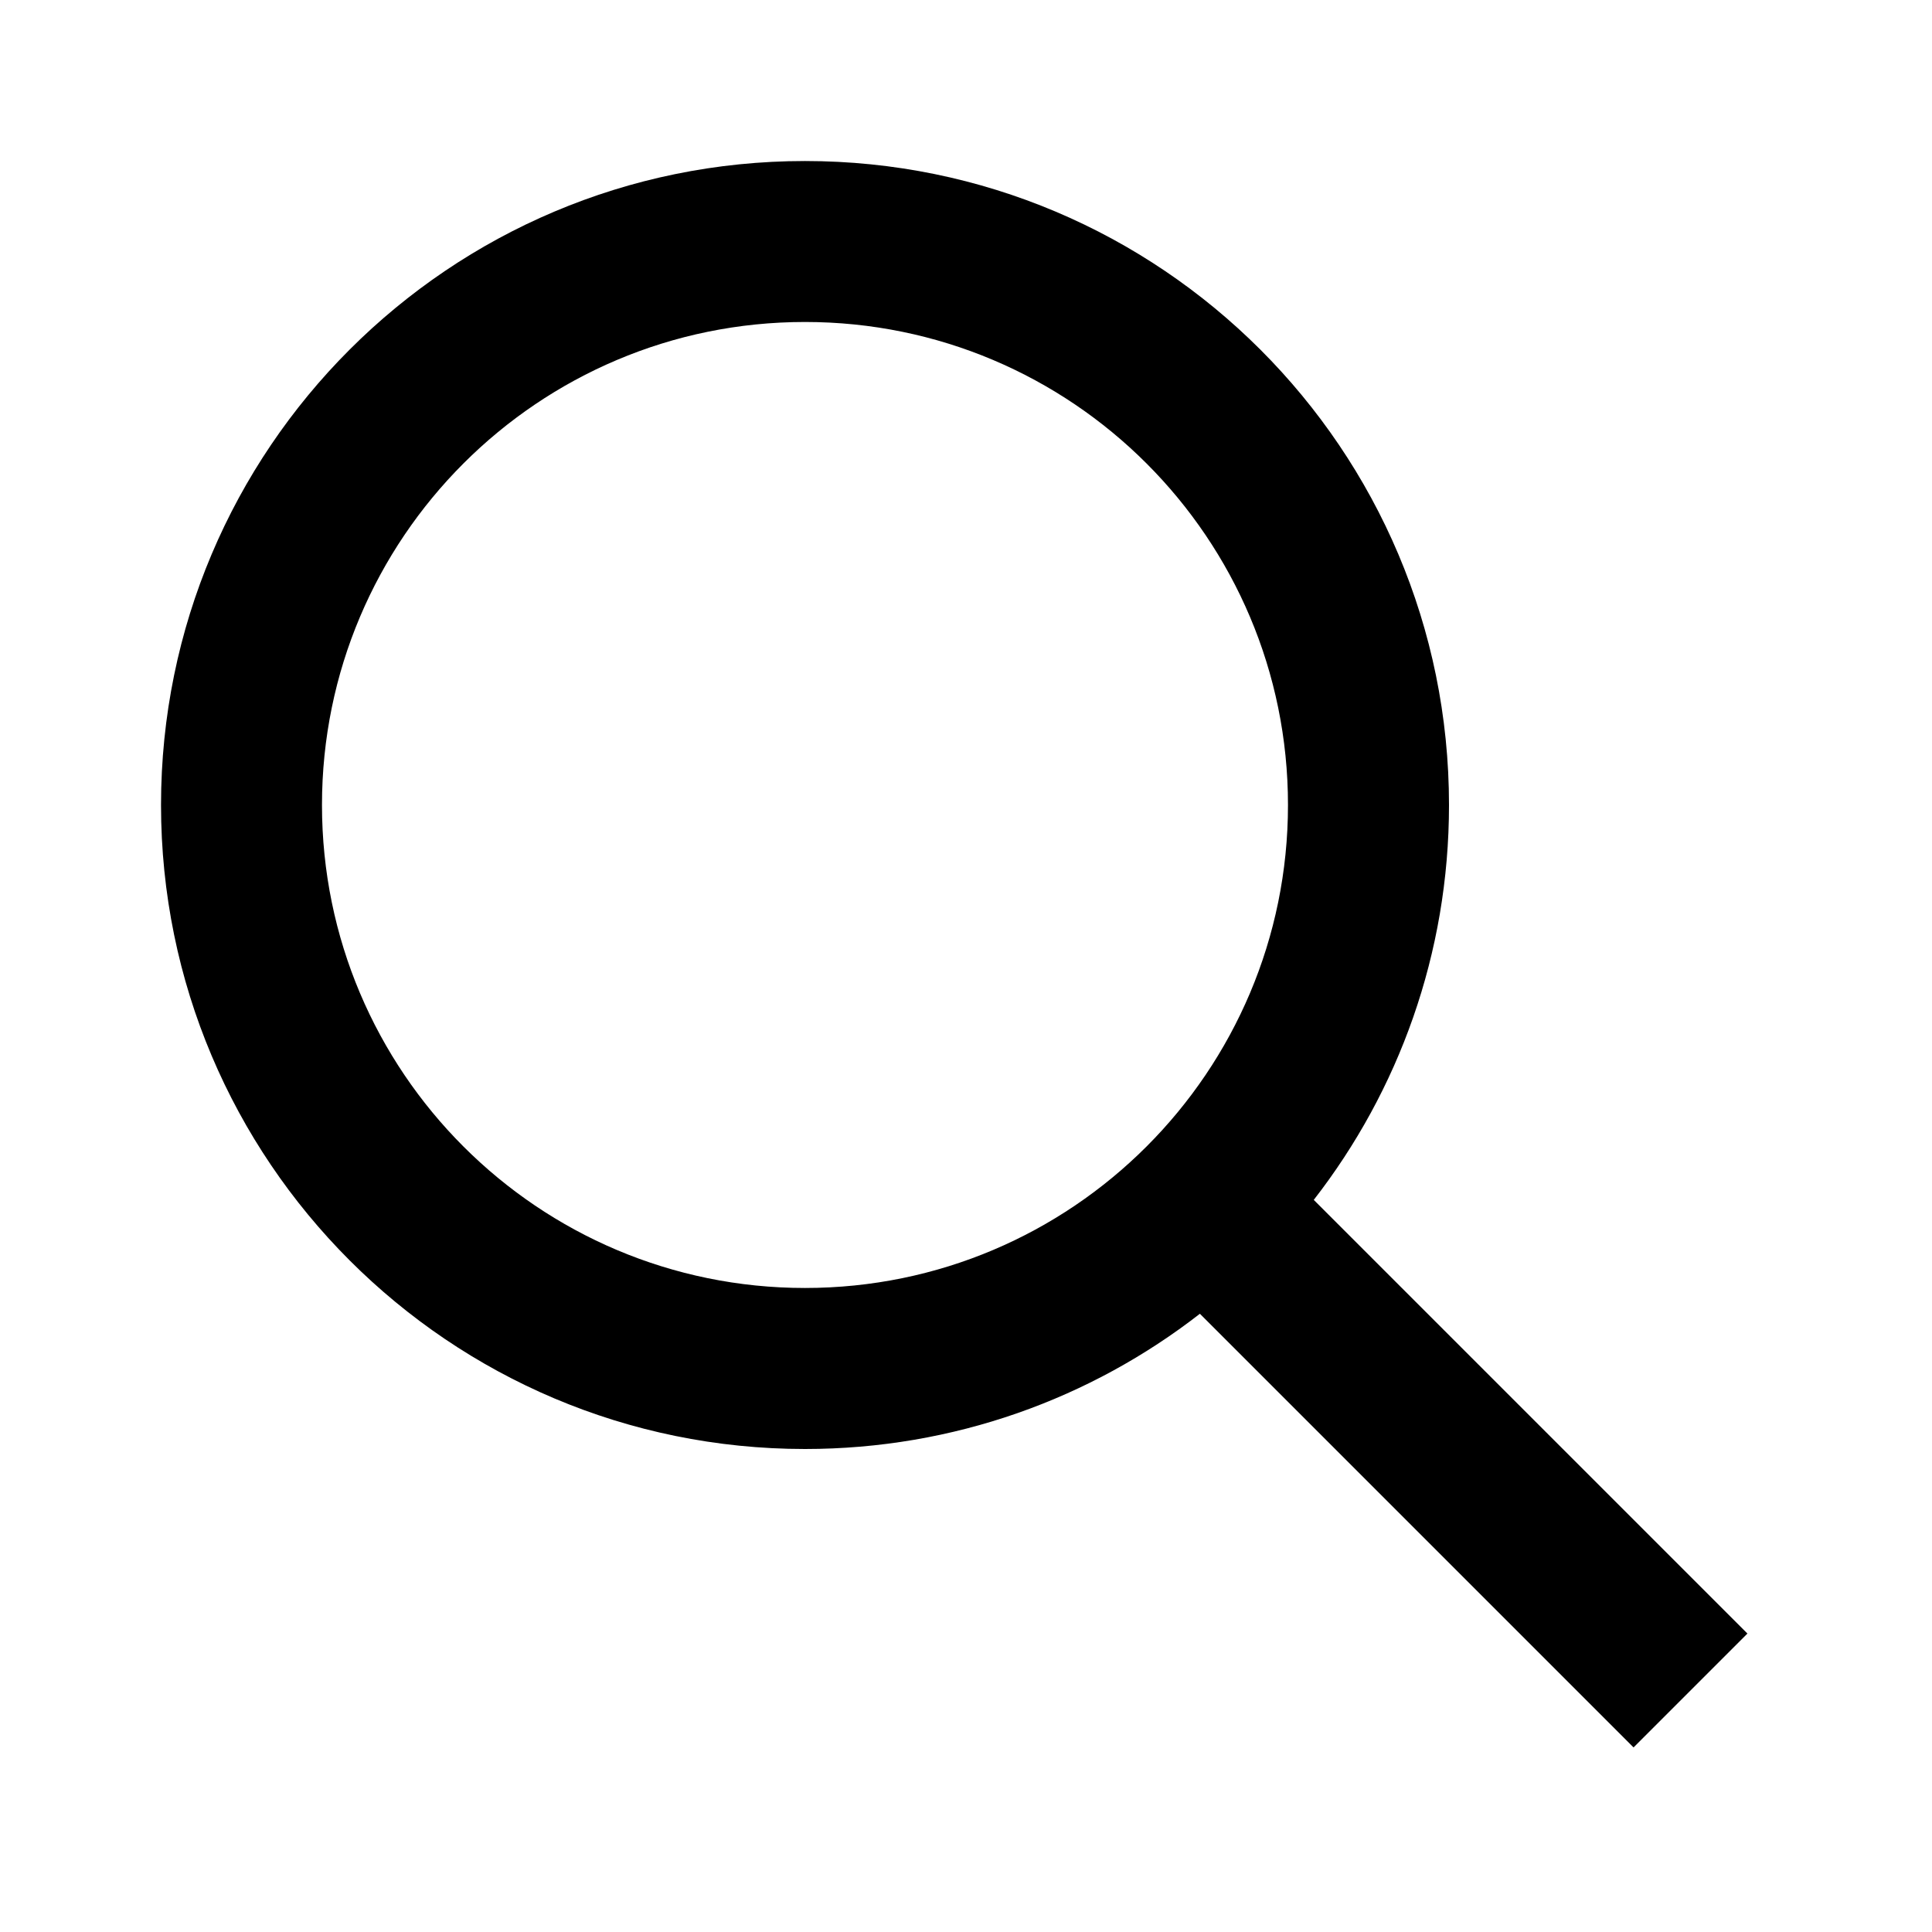
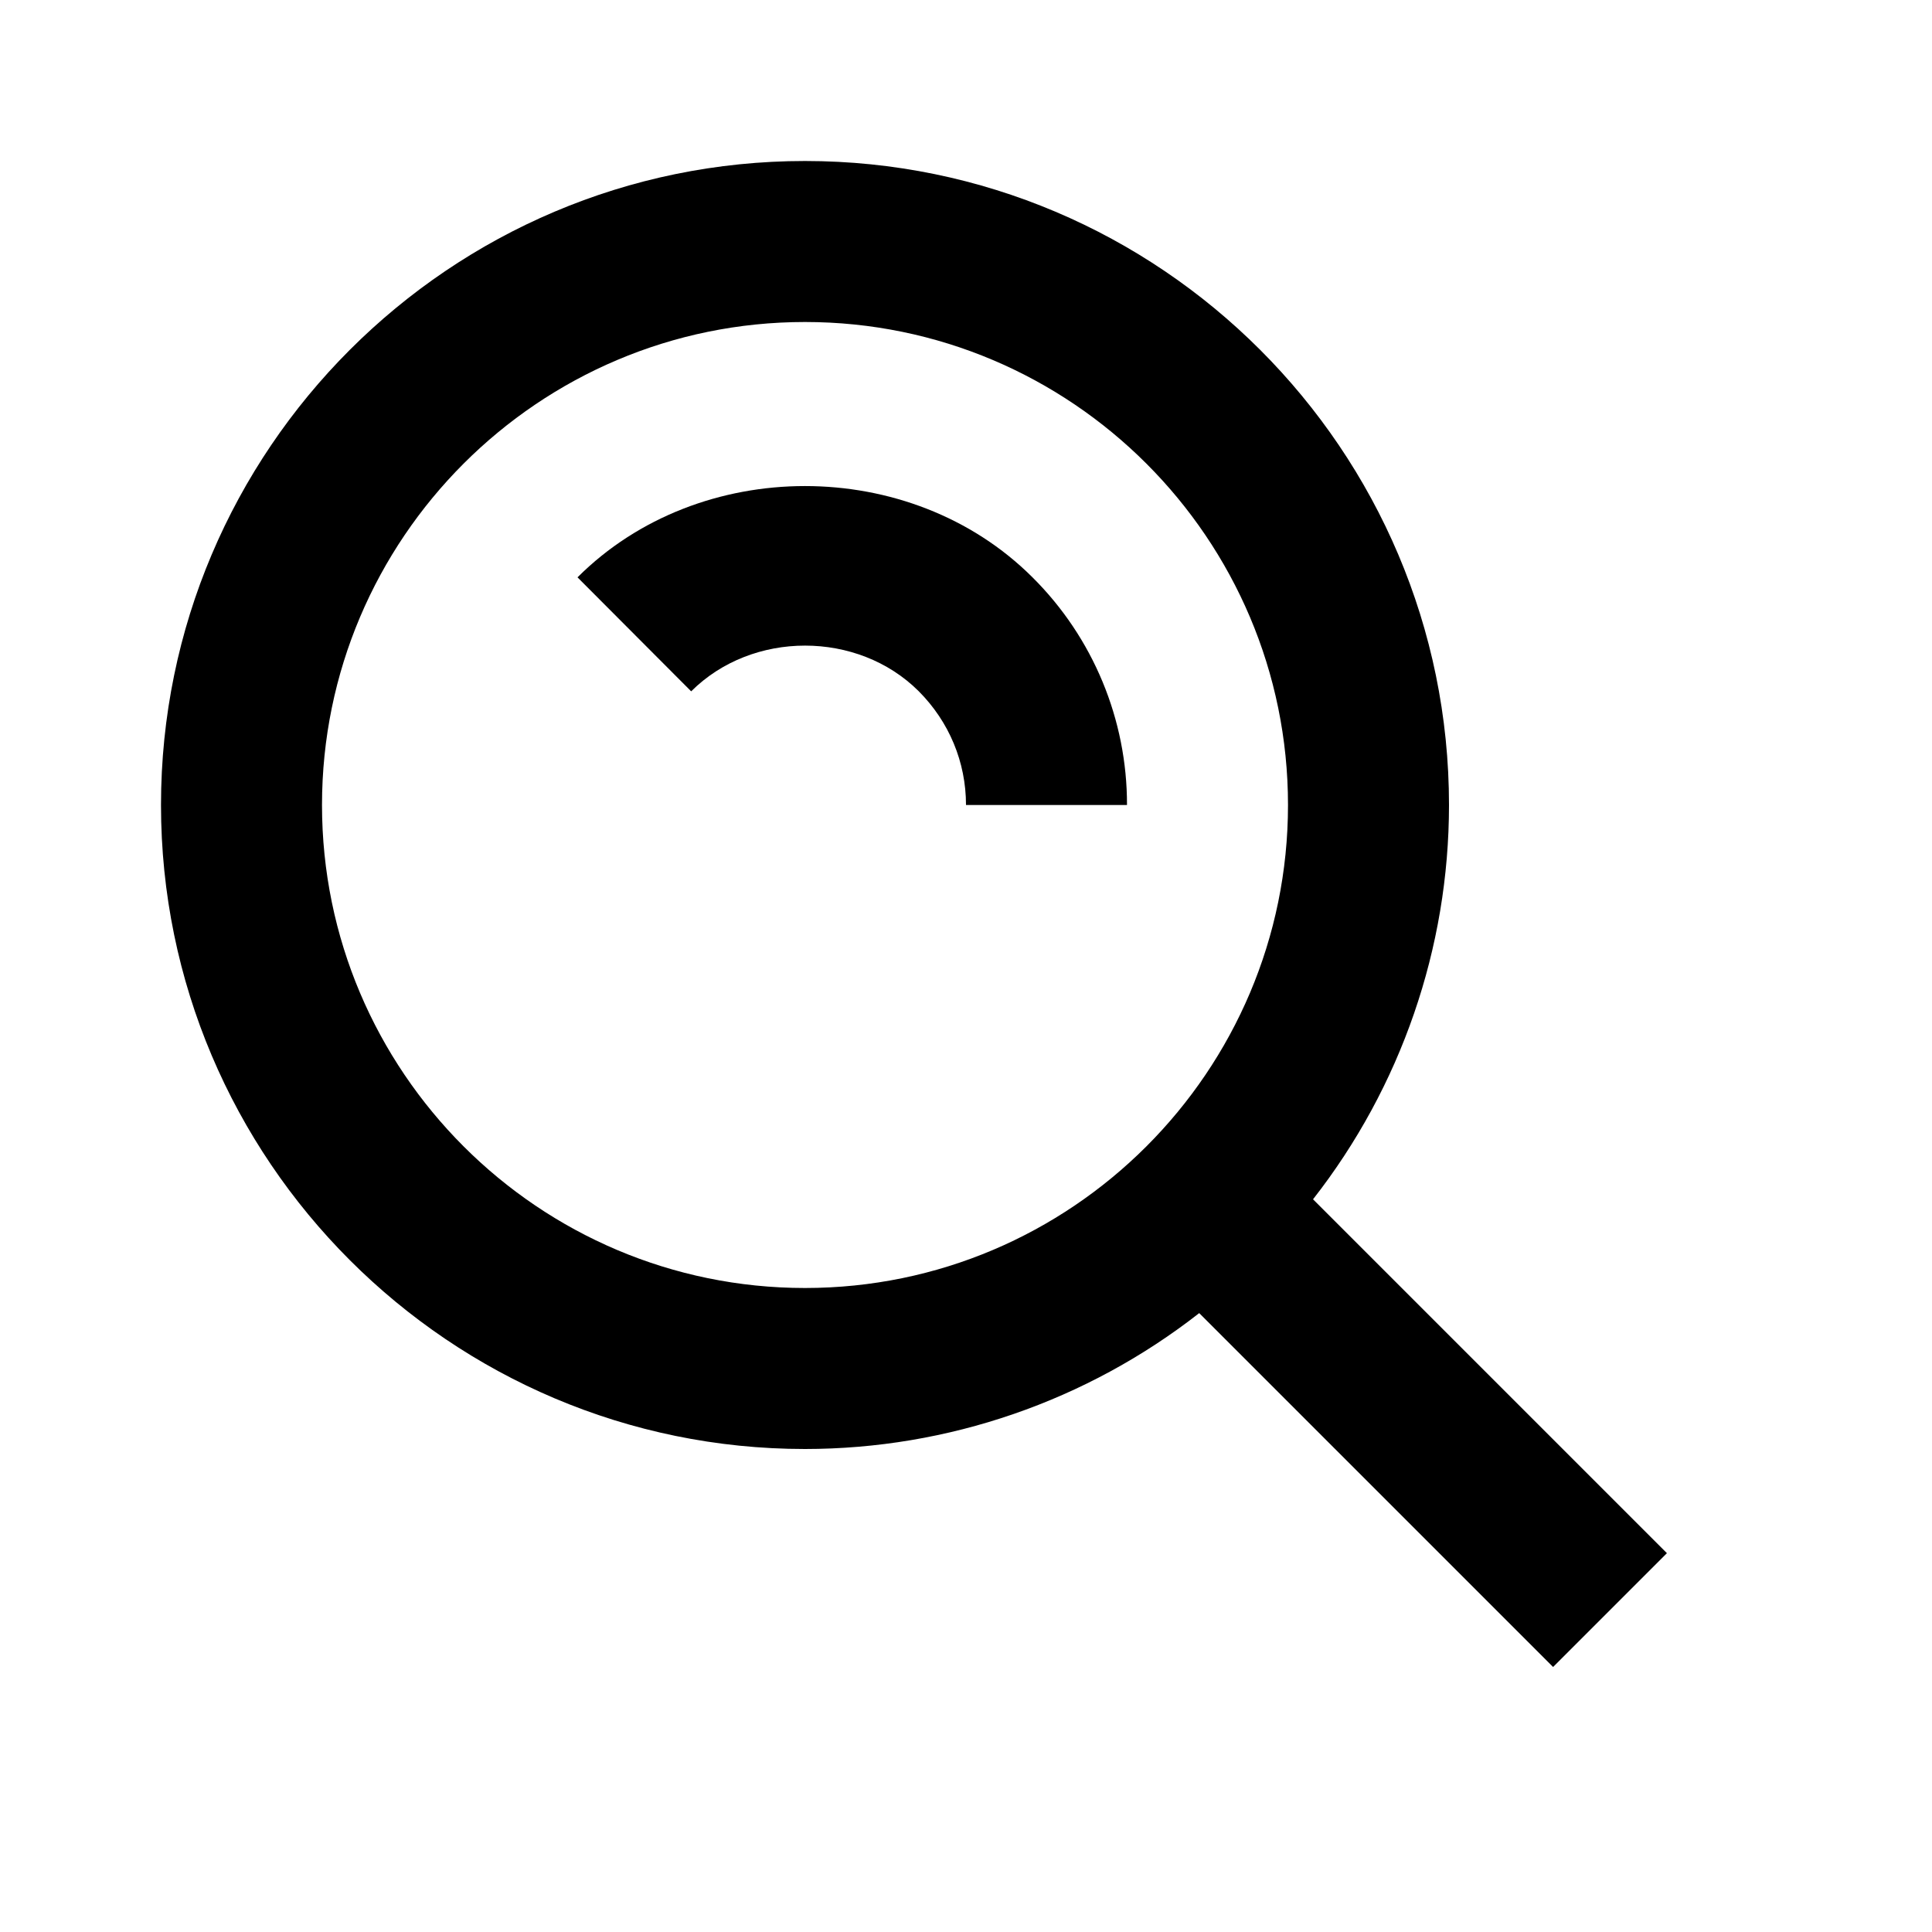
- <svg xmlns="http://www.w3.org/2000/svg" width="32" height="32" viewBox="0 0 32 32" fill="none">
-   <path fill-rule="evenodd" clip-rule="evenodd" d="M13.333 24C7.442 24 2.667 19.224 2.667 13.333C2.667 7.442 7.442 2.667 13.333 2.667C19.224 2.667 24 7.442 24 13.333C24 15.798 23.164 18.068 21.76 19.874L28.943 27.057L27.057 28.943L19.874 21.76C18.068 23.164 15.798 24 13.333 24ZM21.333 13.333C21.333 17.752 17.752 21.333 13.333 21.333C8.915 21.333 5.333 17.752 5.333 13.333C5.333 8.915 8.915 5.333 13.333 5.333C17.752 5.333 21.333 8.915 21.333 13.333Z" fill="black" />
+ <svg xmlns="http://www.w3.org/2000/svg" width="24" height="24" viewBox="0 0 24 24" style="fill: rgba(0, 0, 0, 1);transform: ;msFilter:;">
+   <path d="M10 18a7.952 7.952 0 0 0 4.897-1.688l4.396 4.396 1.414-1.414-4.396-4.396A7.952 7.952 0 0 0 18 10c0-4.411-3.589-8-8-8s-8 3.589-8 8 3.589 8 8 8zm0-14c3.309 0 6 2.691 6 6s-2.691 6-6 6-6-2.691-6-6 2.691-6 6-6z" />
+   <path d="M11.412 8.586c.379.38.588.882.588 1.414h2a3.977 3.977 0 0 0-1.174-2.828c-1.514-1.512-4.139-1.512-5.652 0l1.412 1.416c.76-.758 2.07-.756 2.826-.002z" />
</svg>
